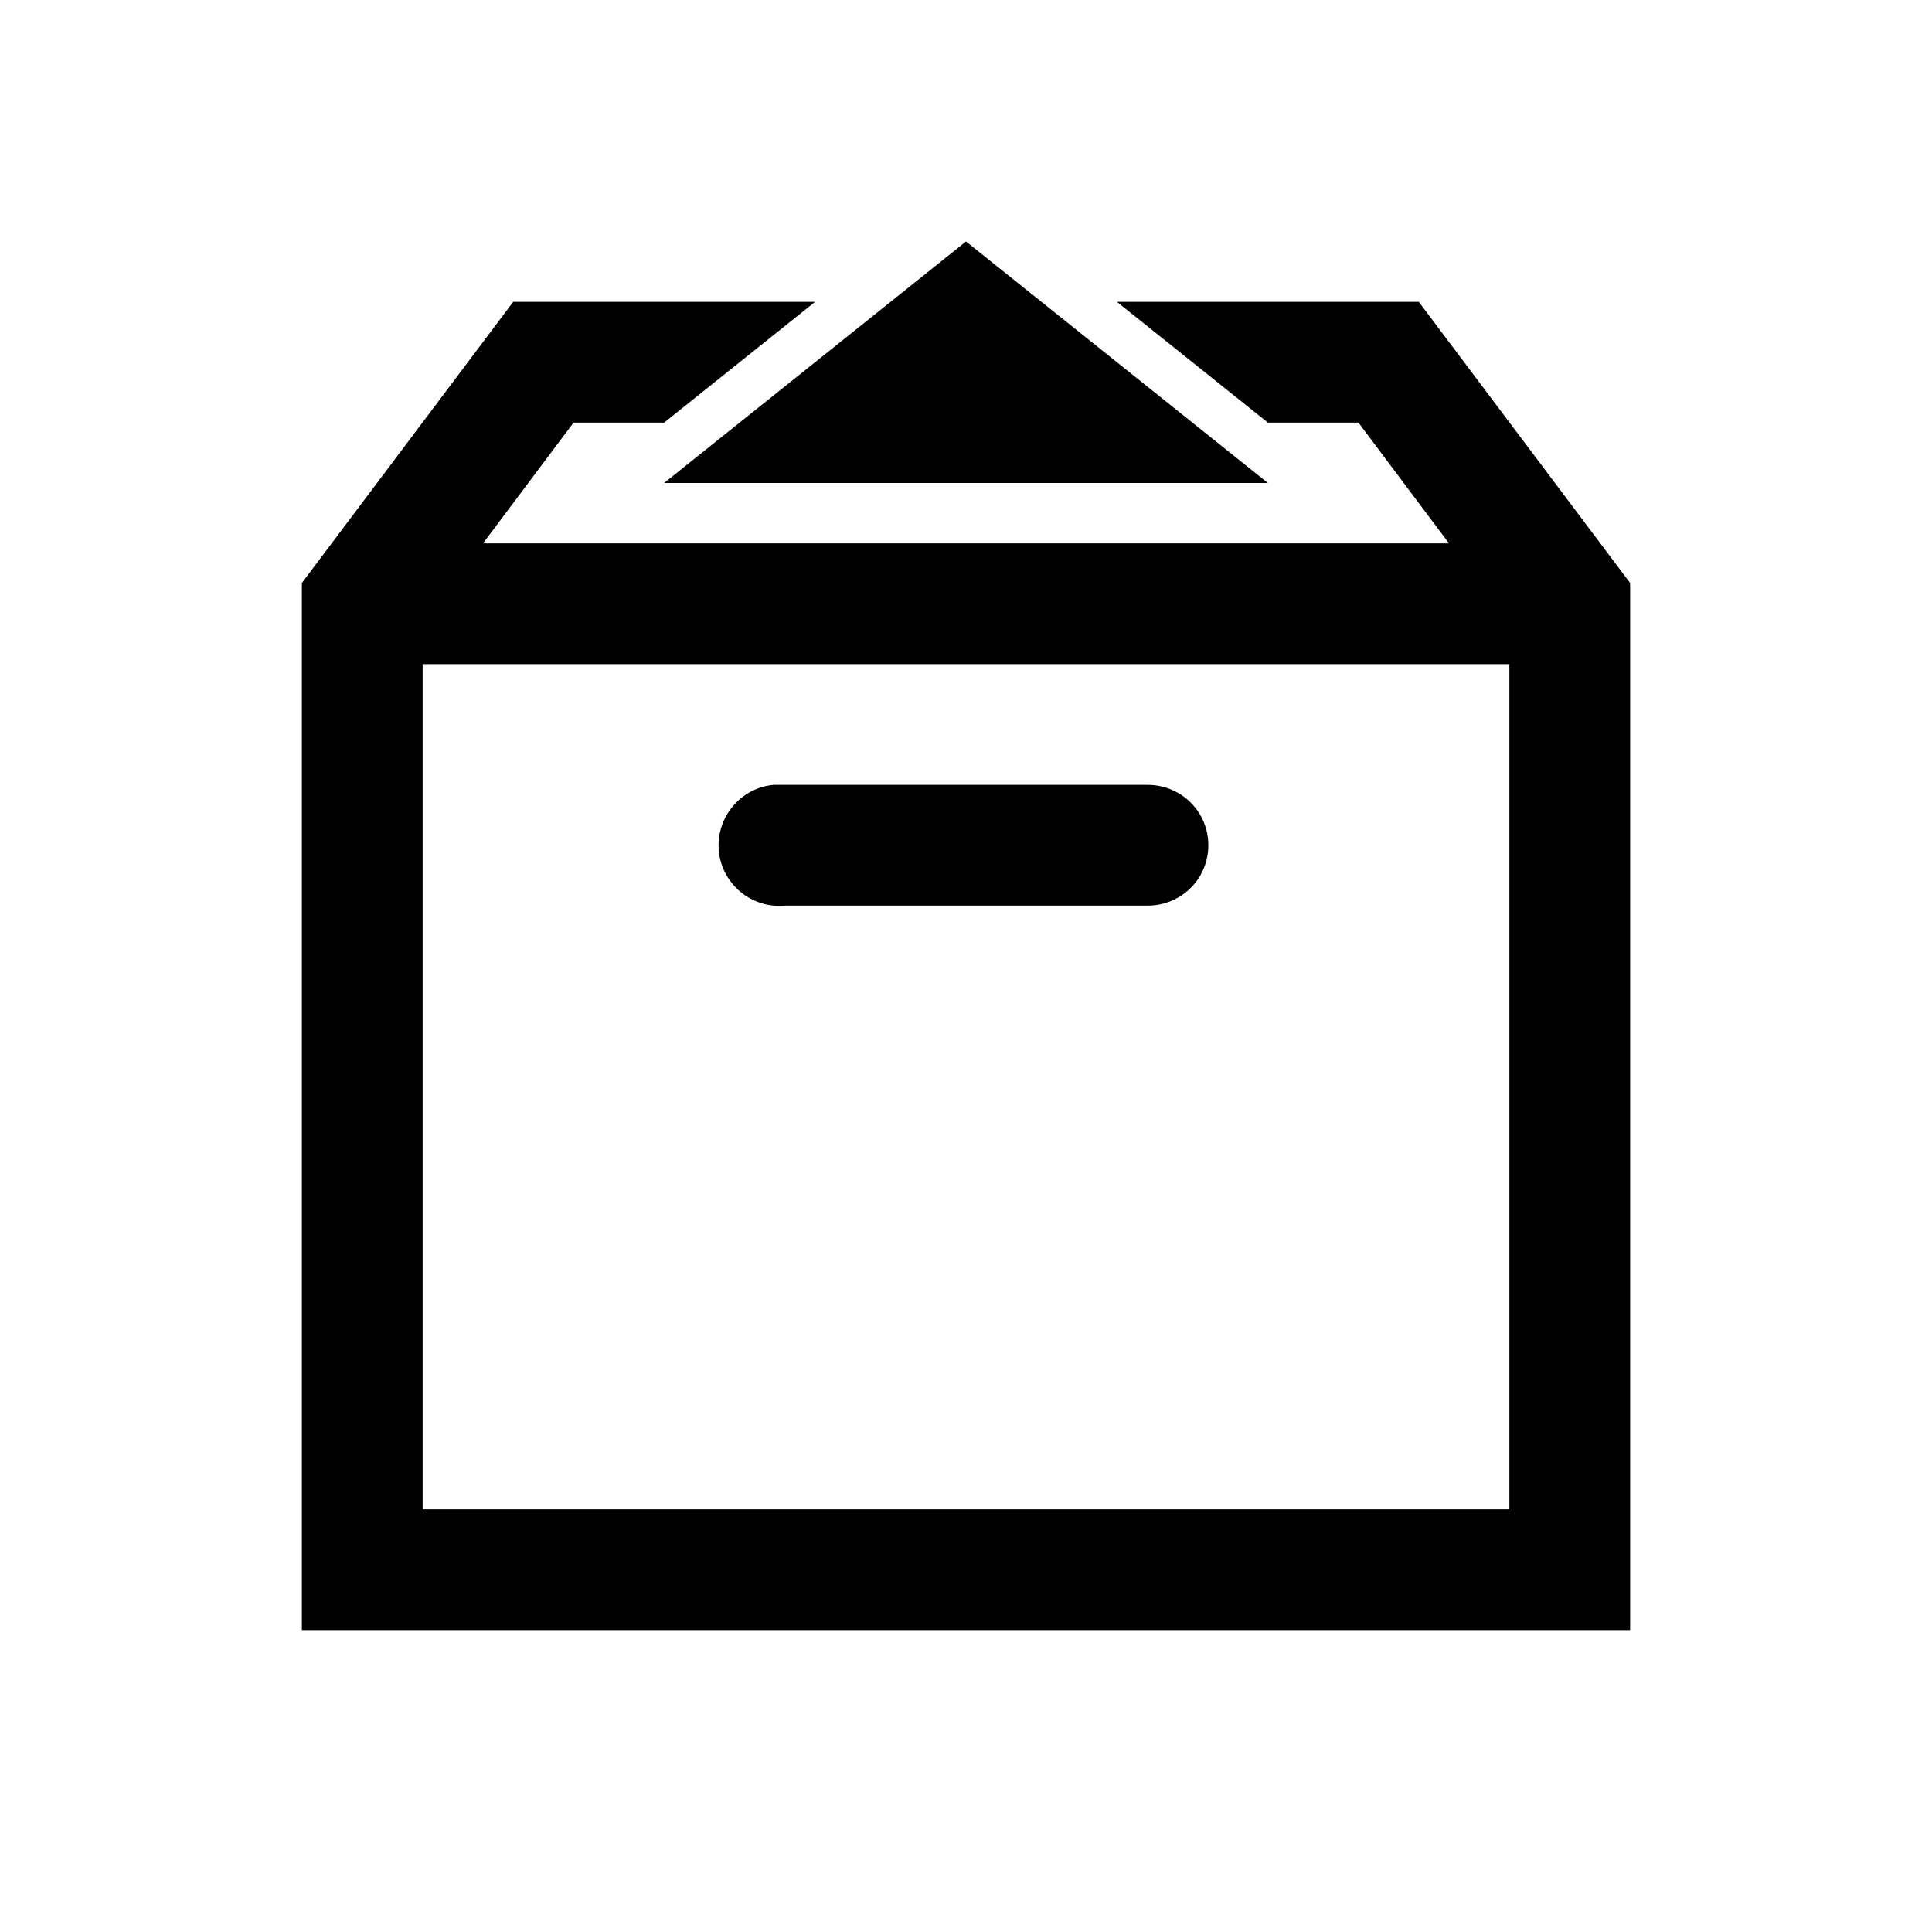
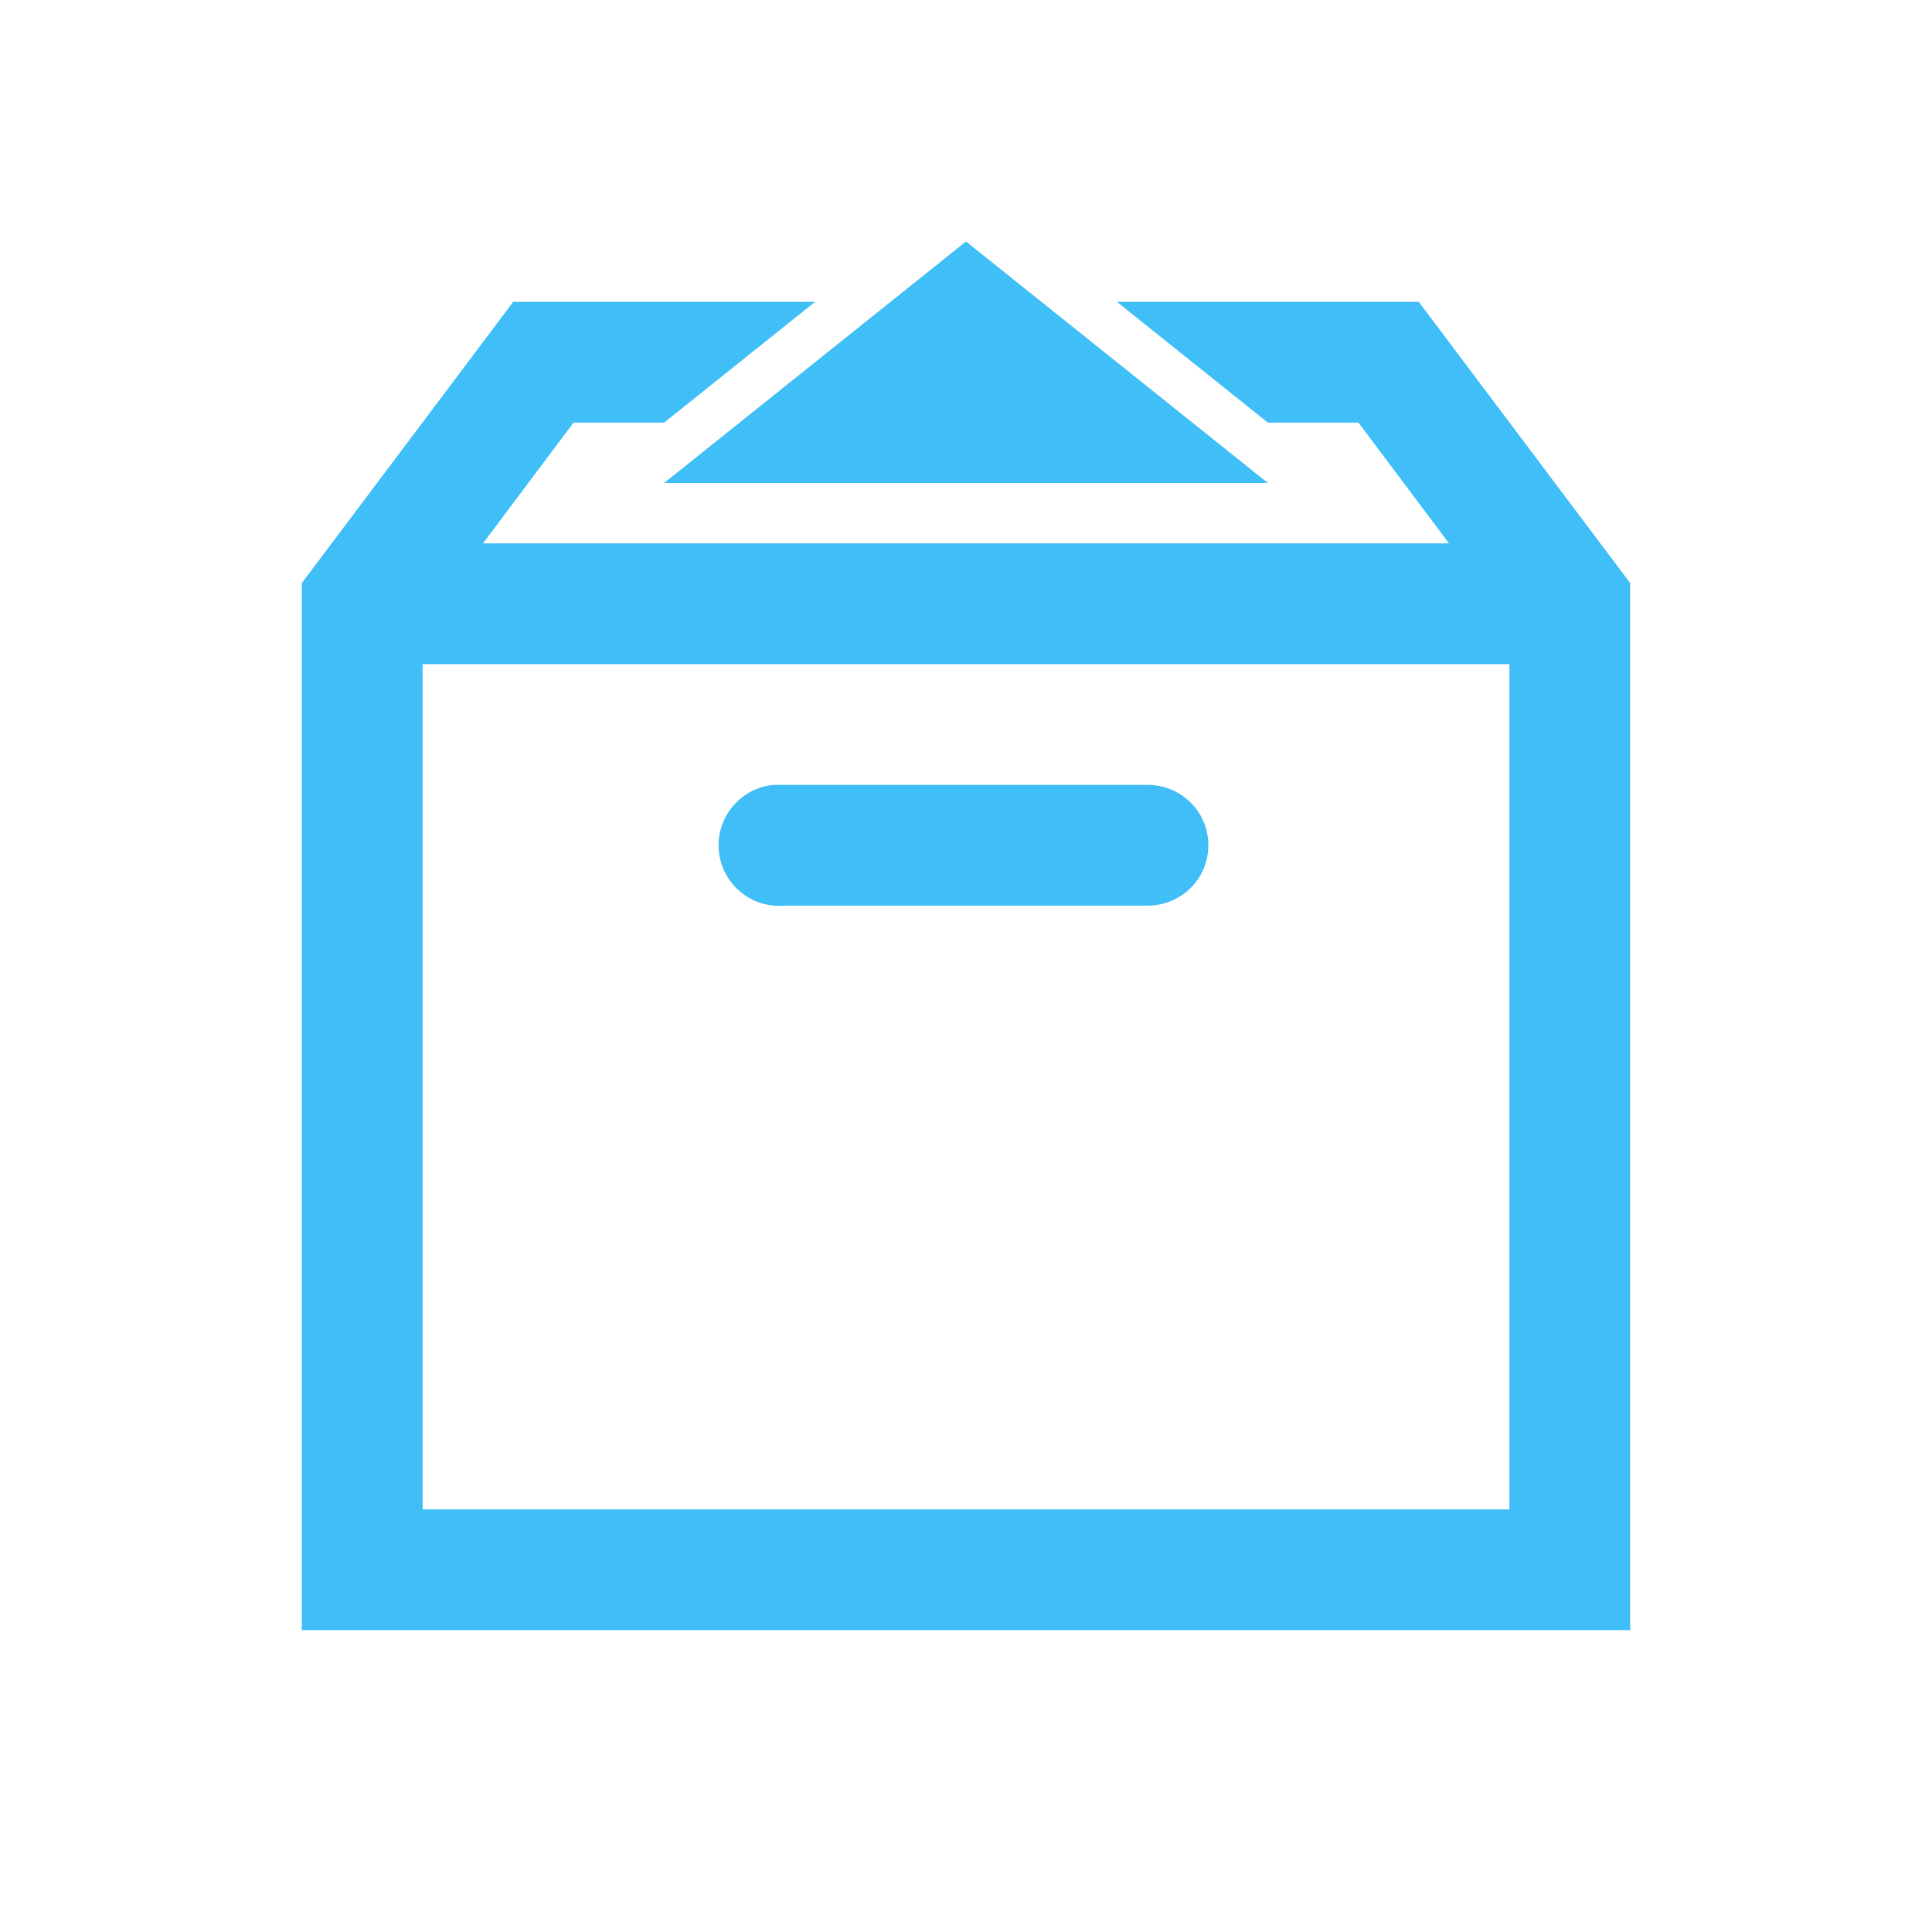
- <svg xmlns="http://www.w3.org/2000/svg" stroke="currentColor" fill="currentColor" stroke-width="0" viewBox="0 0 32 32" height="1em" width="1em">
+ <svg xmlns="http://www.w3.org/2000/svg" stroke="#40bef7" fill="#40bef7" stroke-width="0" viewBox="0 0 32 32" height="1em" width="1em">
  <path d="M 16 4 L 11 8 L 21 8 Z M 8.5 5 L 5 9.656 L 5 27 L 27 27 L 27 9.656 L 23.5 5 L 18.5 5 L 21 7 L 22.5 7 L 24 9 L 8 9 L 9.5 7 L 11 7 L 13.5 5 Z M 7 11 L 25 11 L 25 25 L 7 25 Z M 12.812 13 C 12.262 13.051 11.855 13.543 11.906 14.094 C 11.957 14.645 12.449 15.051 13 15 L 19 15 C 19.359 15.004 19.695 14.816 19.879 14.504 C 20.059 14.191 20.059 13.809 19.879 13.496 C 19.695 13.184 19.359 12.996 19 13 L 13 13 C 12.969 13 12.938 13 12.906 13 C 12.875 13 12.844 13 12.812 13 Z" />
</svg>
